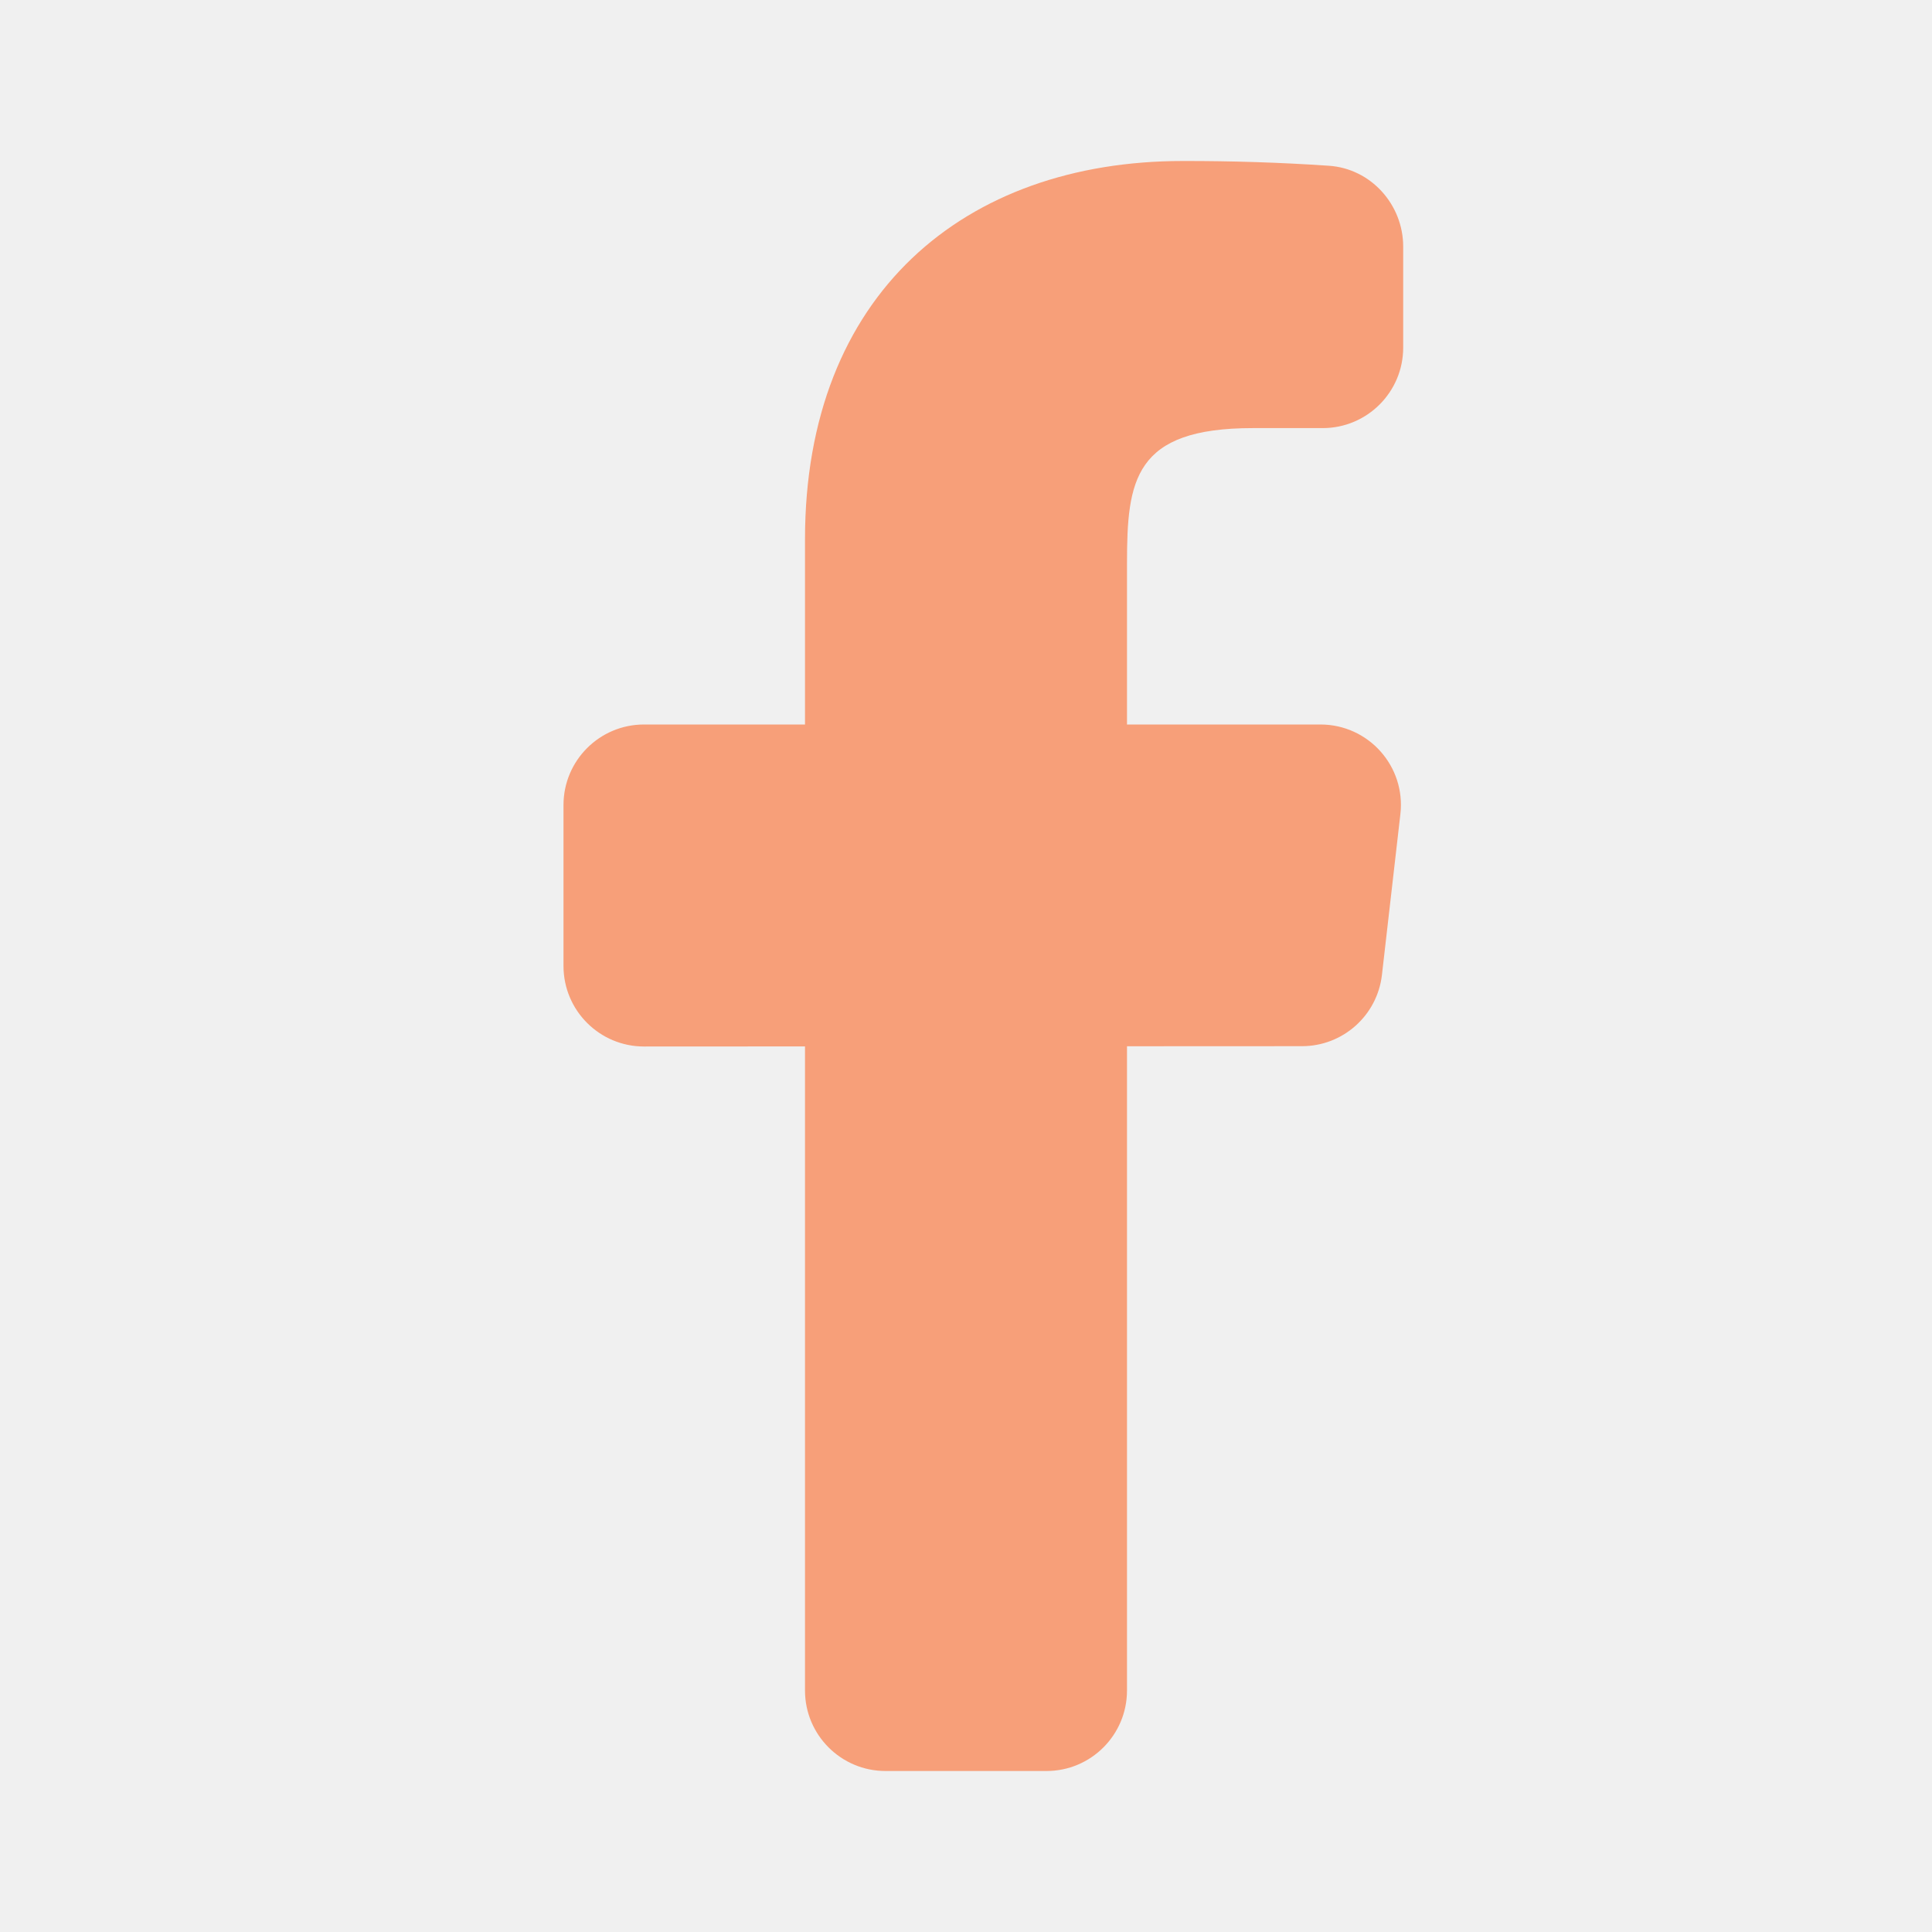
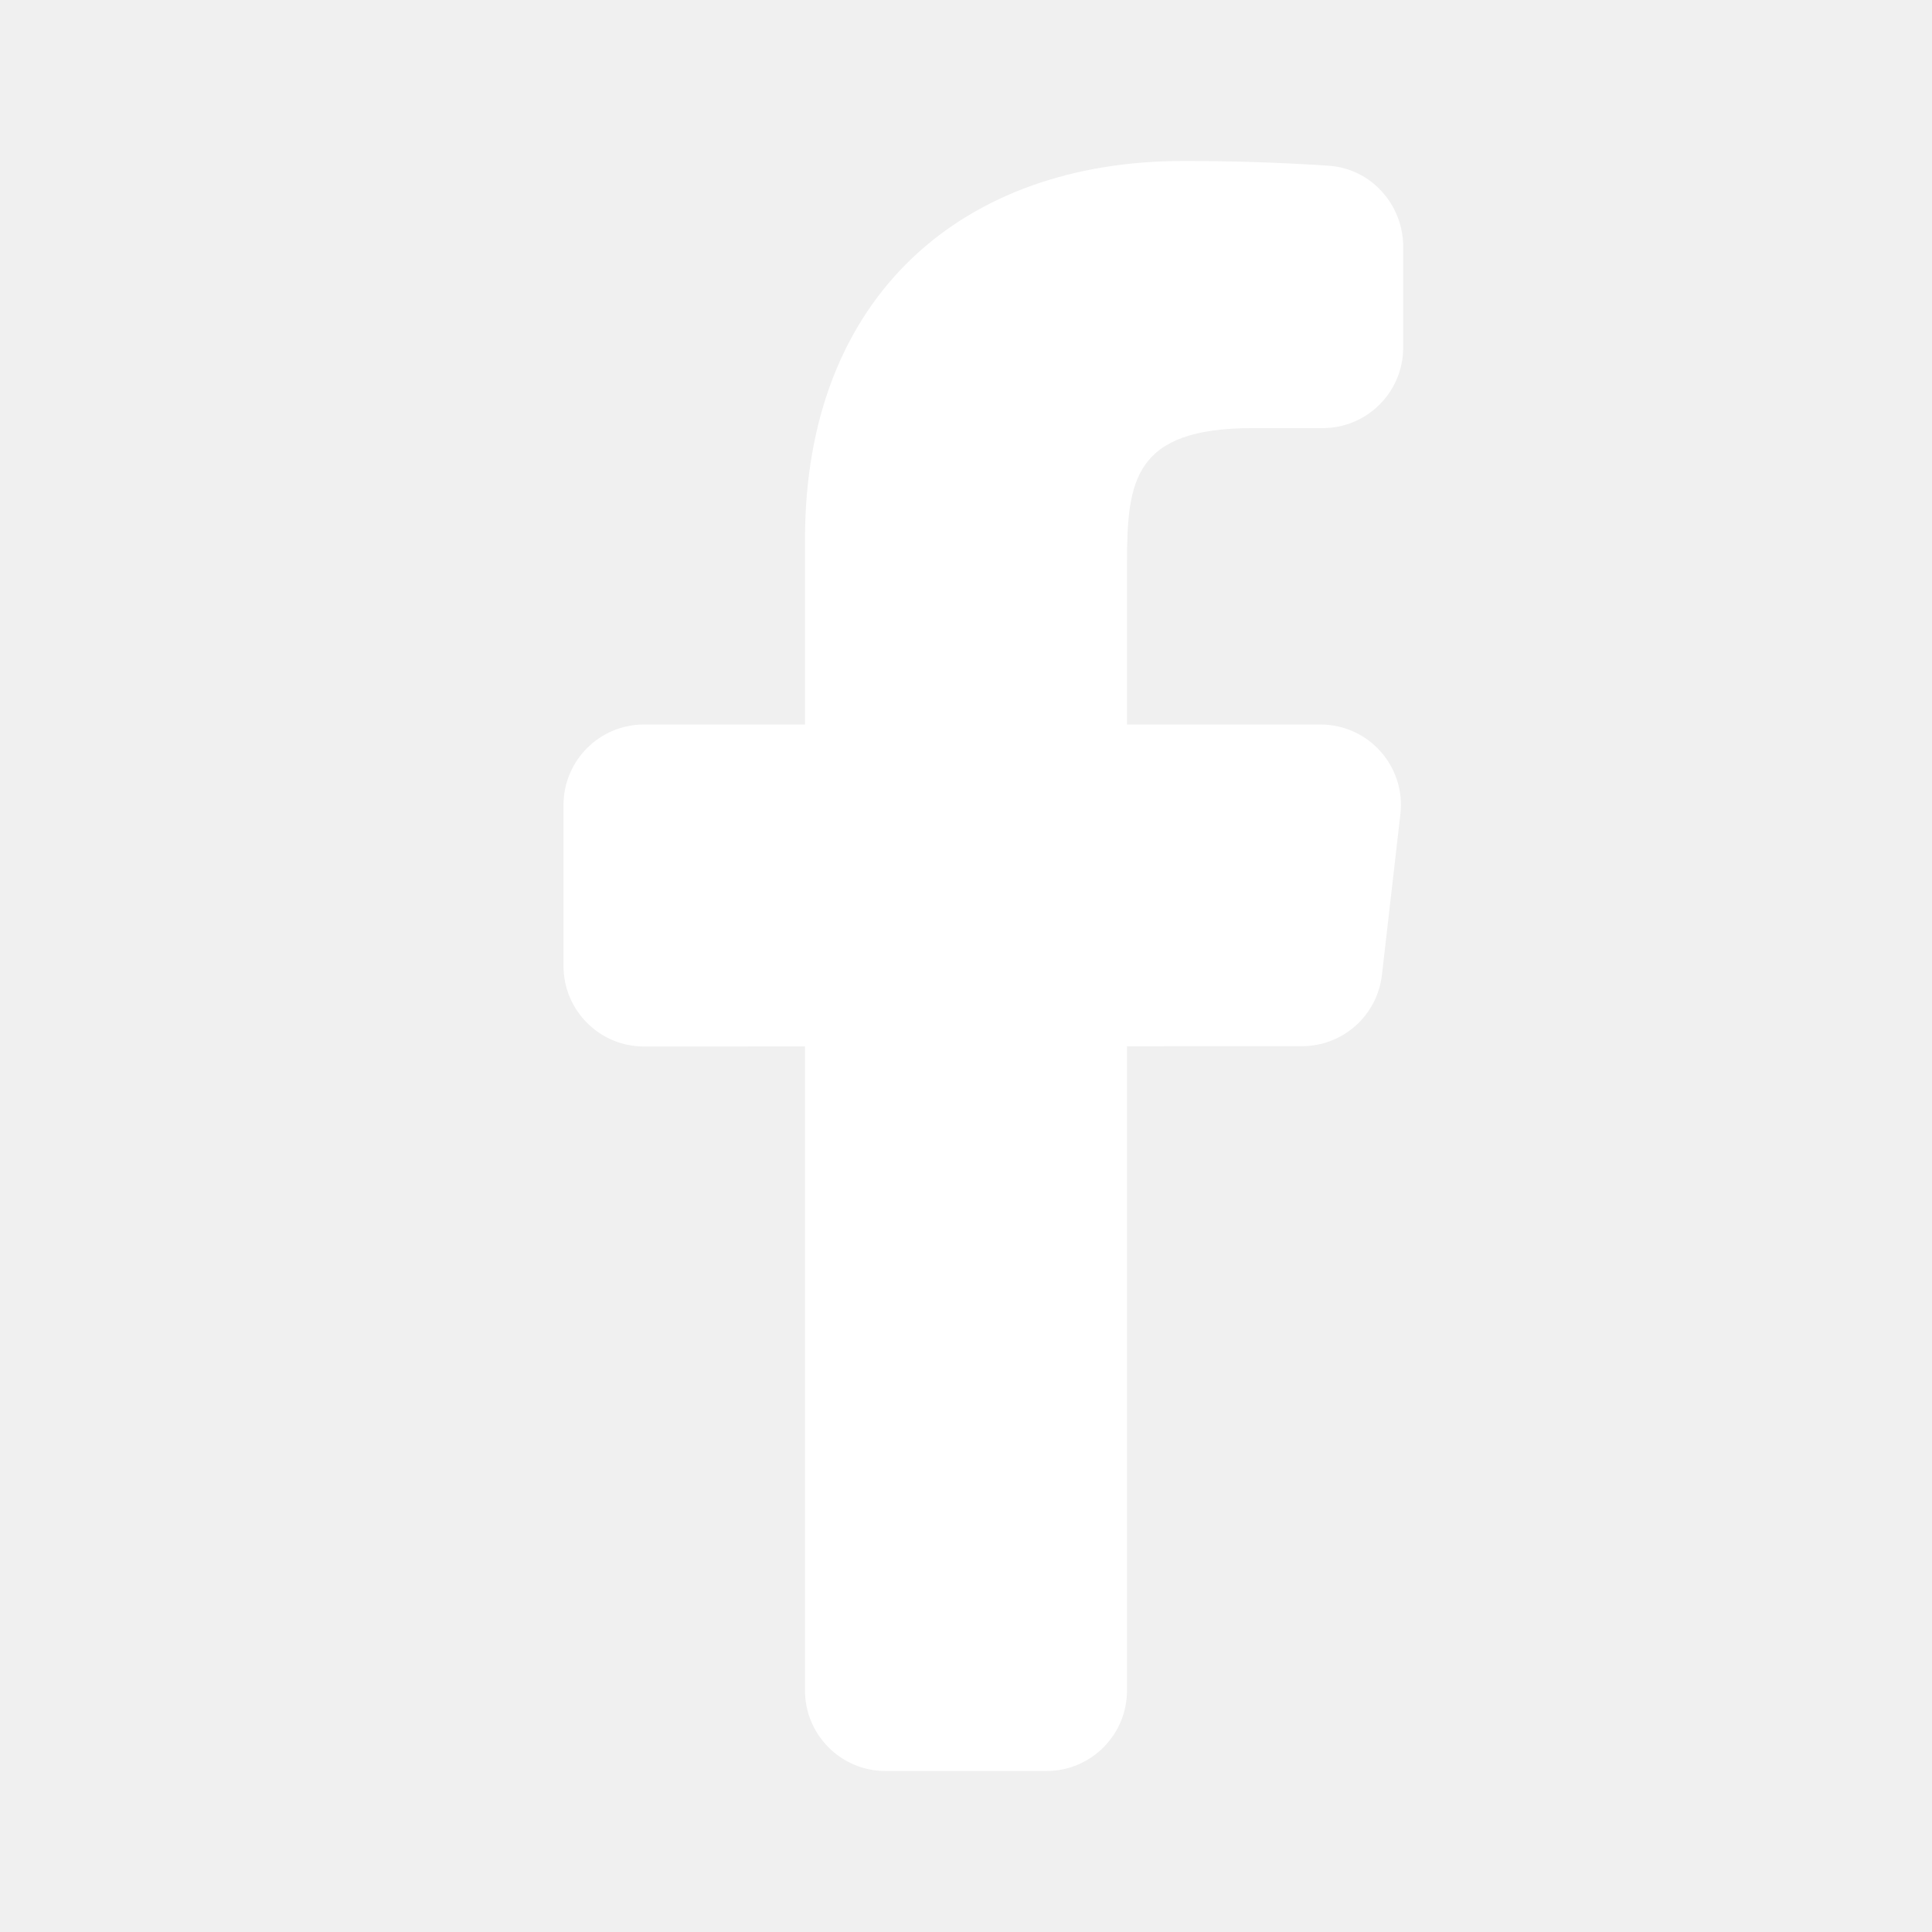
<svg xmlns="http://www.w3.org/2000/svg" viewBox="0 0 24 24" width="24px" height="24px">
-   <path fill="#F79F79" d="M16.403,9H14V7c0-1.032,0.084-1.682,1.563-1.682h0.868c0.552,0,1-0.448,1-1V3.064c0-0.523-0.401-0.97-0.923-1.005 C15.904,2.018,15.299,1.999,14.693,2C11.98,2,10,3.657,10,6.699V9H8c-0.552,0-1,0.448-1,1v2c0,0.552,0.448,1,1,1l2-0.001V21 c0,0.552,0.448,1,1,1h2c0.552,0,1-0.448,1-1v-8.003l2.174-0.001c0.508,0,0.935-0.381,0.993-0.886l0.229-1.996 C17.465,9.521,17.001,9,16.403,9z" />
+   <path fill="#fff" d="M16.403,9H14V7c0-1.032,0.084-1.682,1.563-1.682h0.868c0.552,0,1-0.448,1-1V3.064c0-0.523-0.401-0.97-0.923-1.005 C15.904,2.018,15.299,1.999,14.693,2C11.98,2,10,3.657,10,6.699V9H8c-0.552,0-1,0.448-1,1v2c0,0.552,0.448,1,1,1l2-0.001V21 c0,0.552,0.448,1,1,1h2c0.552,0,1-0.448,1-1v-8.003l2.174-0.001c0.508,0,0.935-0.381,0.993-0.886l0.229-1.996 C17.465,9.521,17.001,9,16.403,9z" />
</svg>
